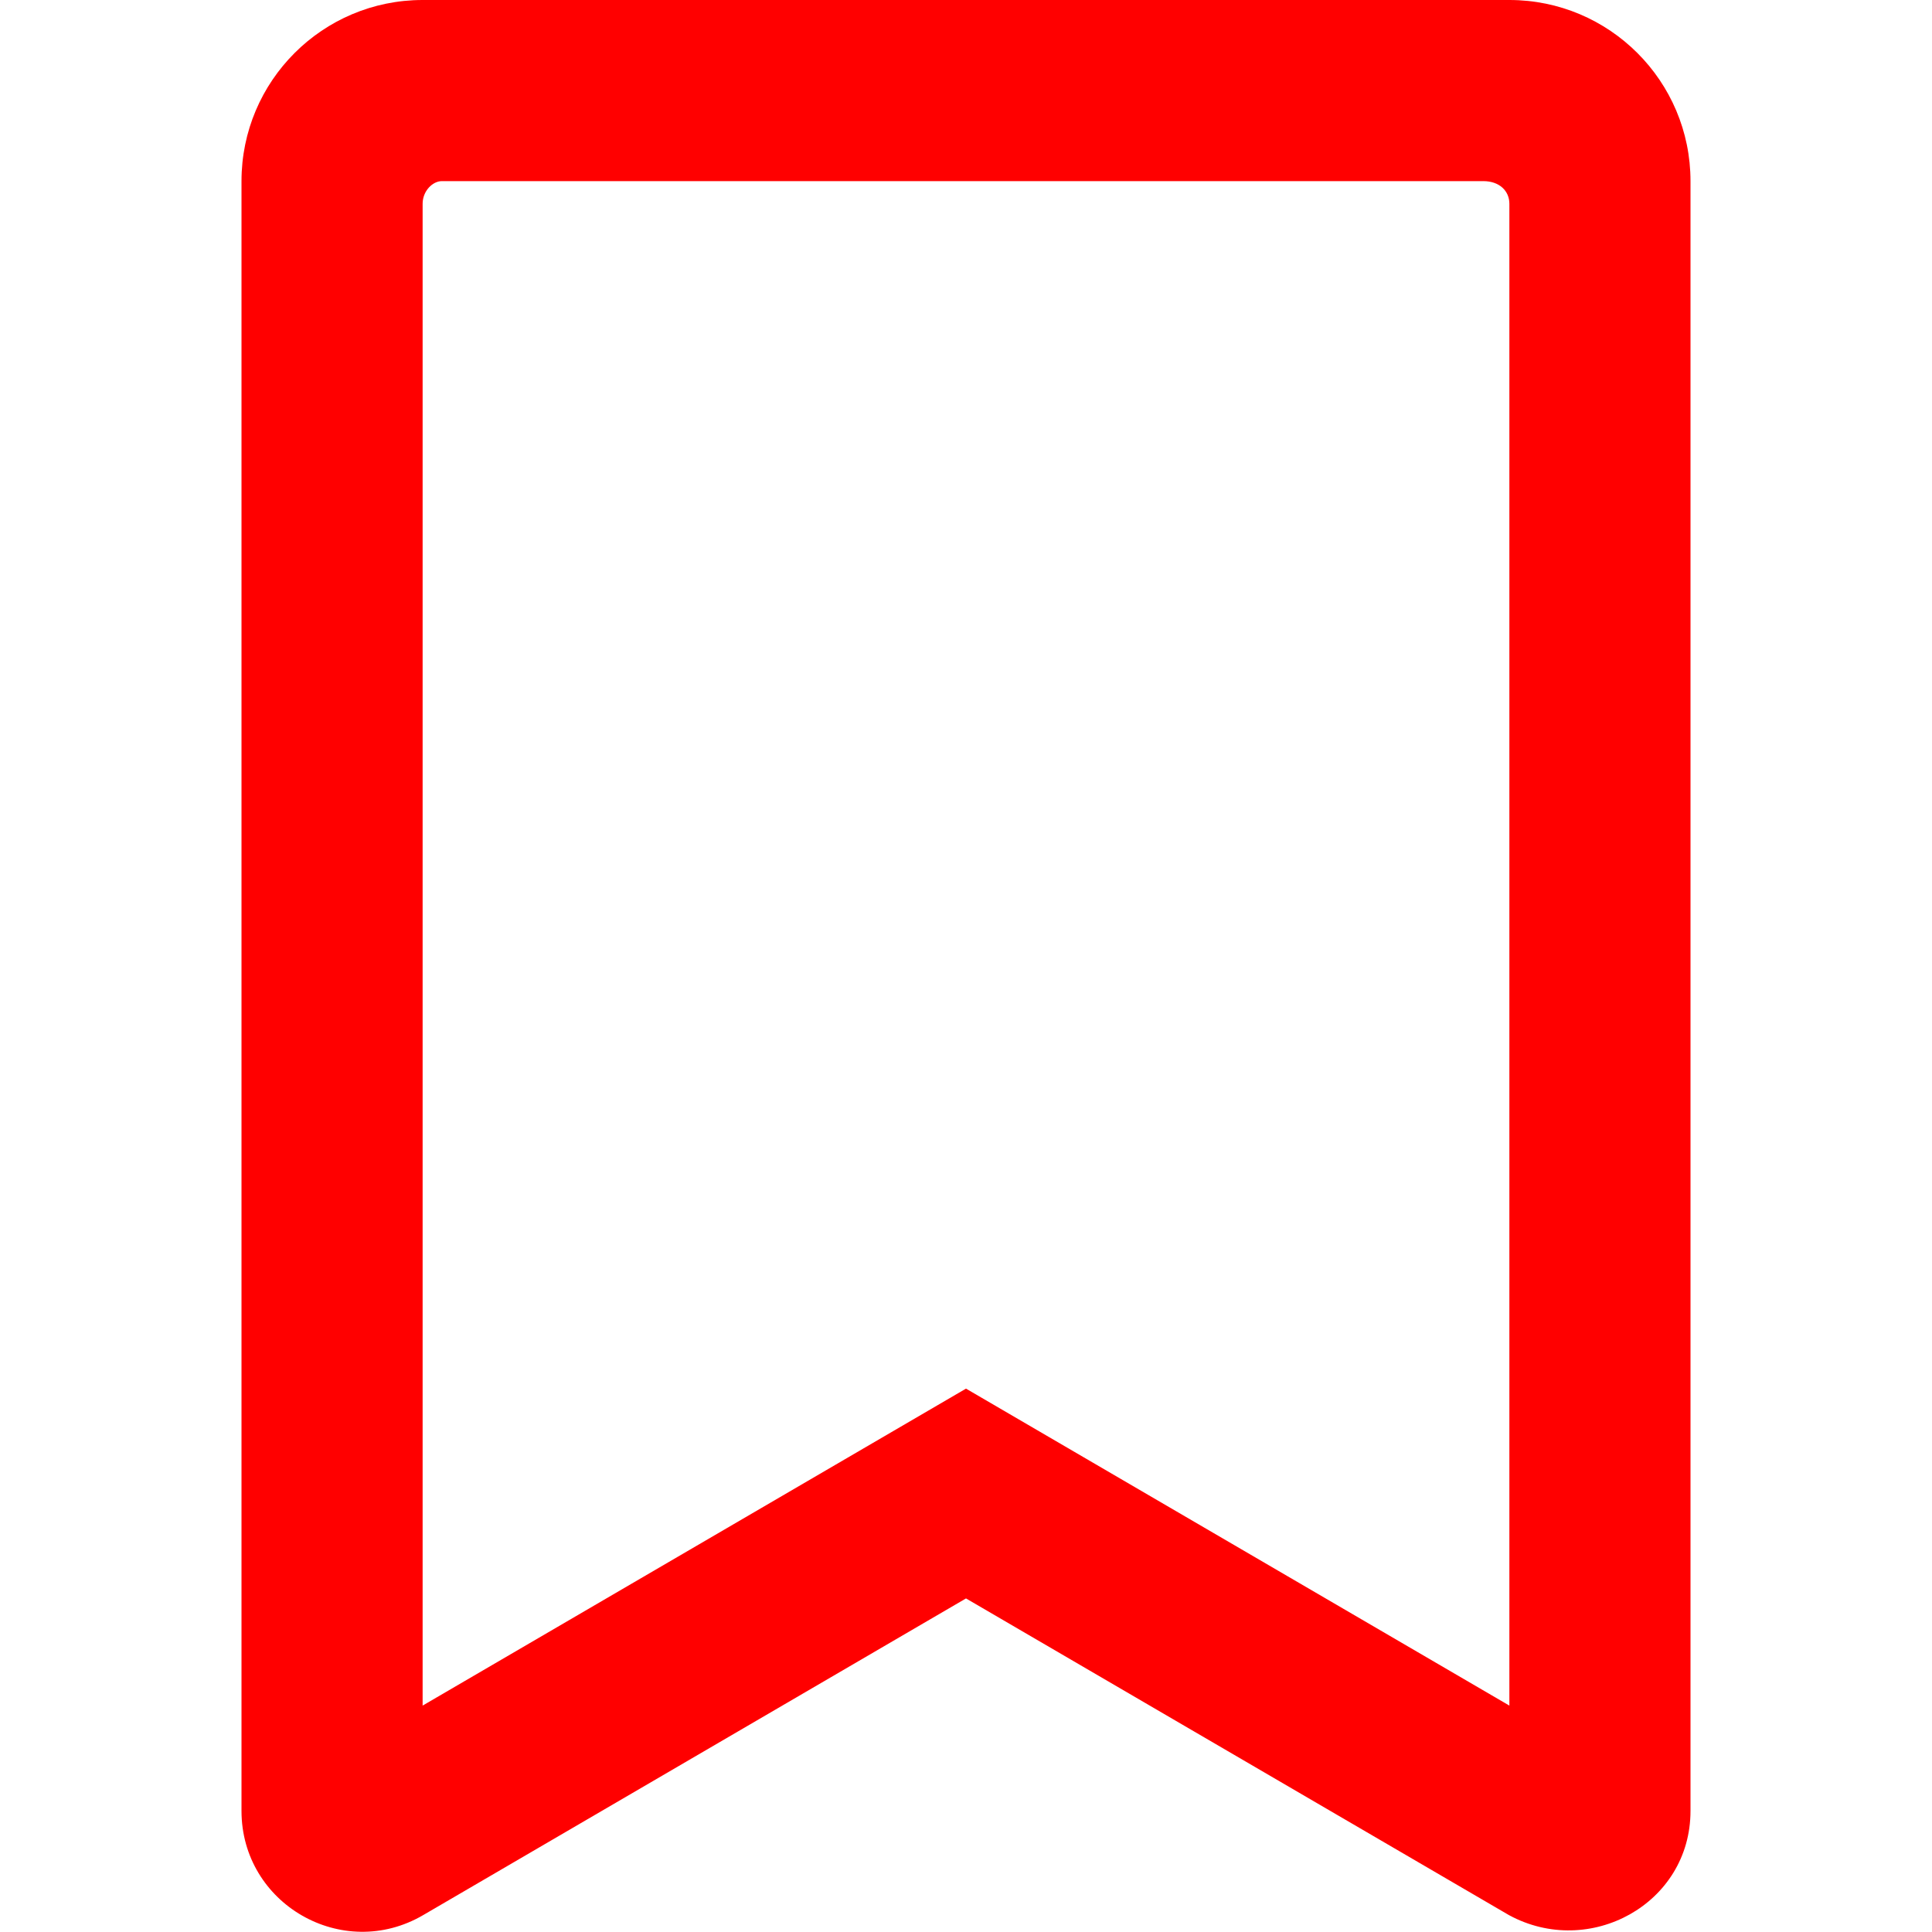
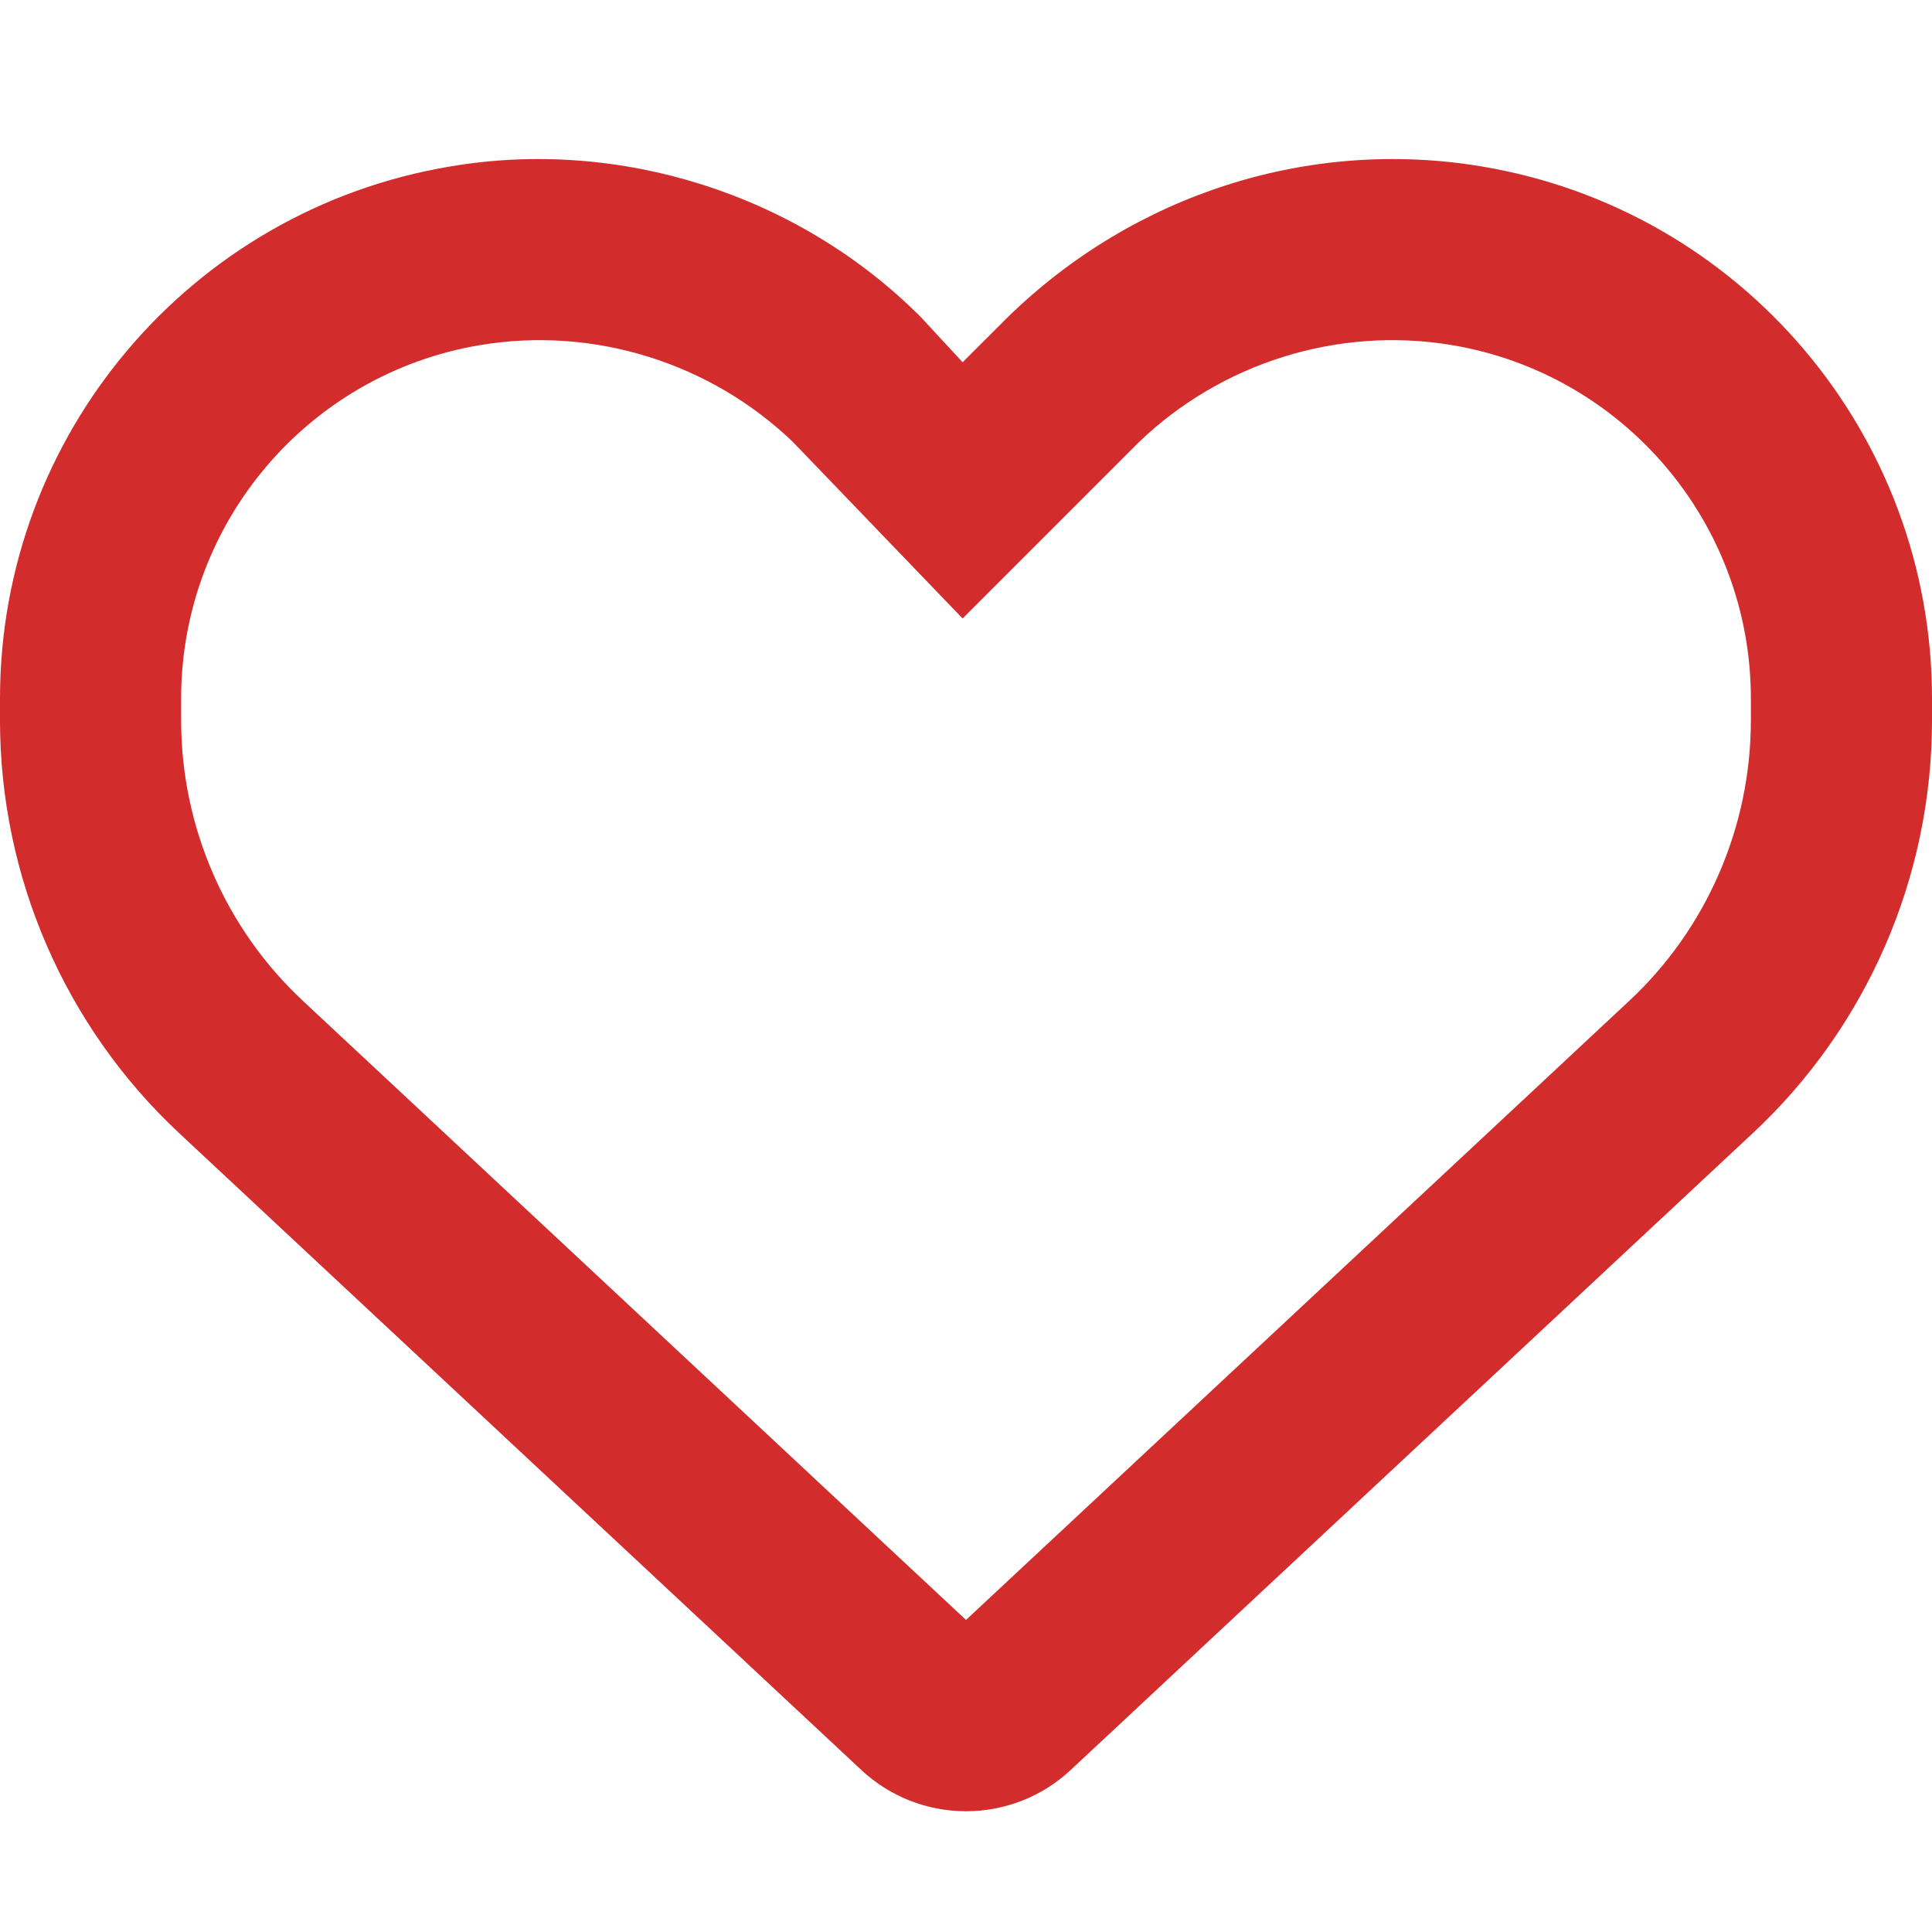
- <svg xmlns="http://www.w3.org/2000/svg" fill="red" width="30" height="30" viewBox="0 0 384 512">
-   <path d="M336 0h-288C21.49 0 0 21.49 0 48v431.9c0 24.7 26.79 40.08 48.12 27.64L192 423.6l143.9 83.93C357.2 519.1 384 504.6 384 479.9V48C384 21.49 362.5 0 336 0zM336 452L192 368l-144 84V54C48 50.63 50.63 48 53.1 48h276C333.4 48 336 50.63 336 54V452z" />
+ <svg xmlns="http://www.w3.org/2000/svg" fill="rgb(210 44 44)" width="30" height="30" viewBox="0 0 512 512">
+   <path d="M244 84L255.1 96L267.1 84.02C300.6 51.37 347 36.51 392.6 44.1C461.5 55.58 512 115.2 512 185.1V190.9C512 232.4 494.8 272.1 464.4 300.4L283.7 469.1C276.2 476.1 266.3 480 256 480C245.7 480 235.8 476.1 228.3 469.1L47.59 300.4C17.23 272.1 0 232.4 0 190.9V185.1C0 115.2 50.52 55.58 119.4 44.1C164.1 36.51 211.4 51.37 244 84C243.1 84 244 84.01 244 84L244 84zM255.1 163.9L210.1 117.1C188.4 96.28 157.6 86.4 127.3 91.44C81.55 99.07 48 138.7 48 185.1V190.9C48 219.1 59.71 246.1 80.34 265.3L256 429.3L431.7 265.3C452.3 246.1 464 219.1 464 190.9V185.1C464 138.7 430.4 99.07 384.7 91.44C354.4 86.4 323.6 96.28 301.9 117.1L255.1 163.9z" />
</svg>
